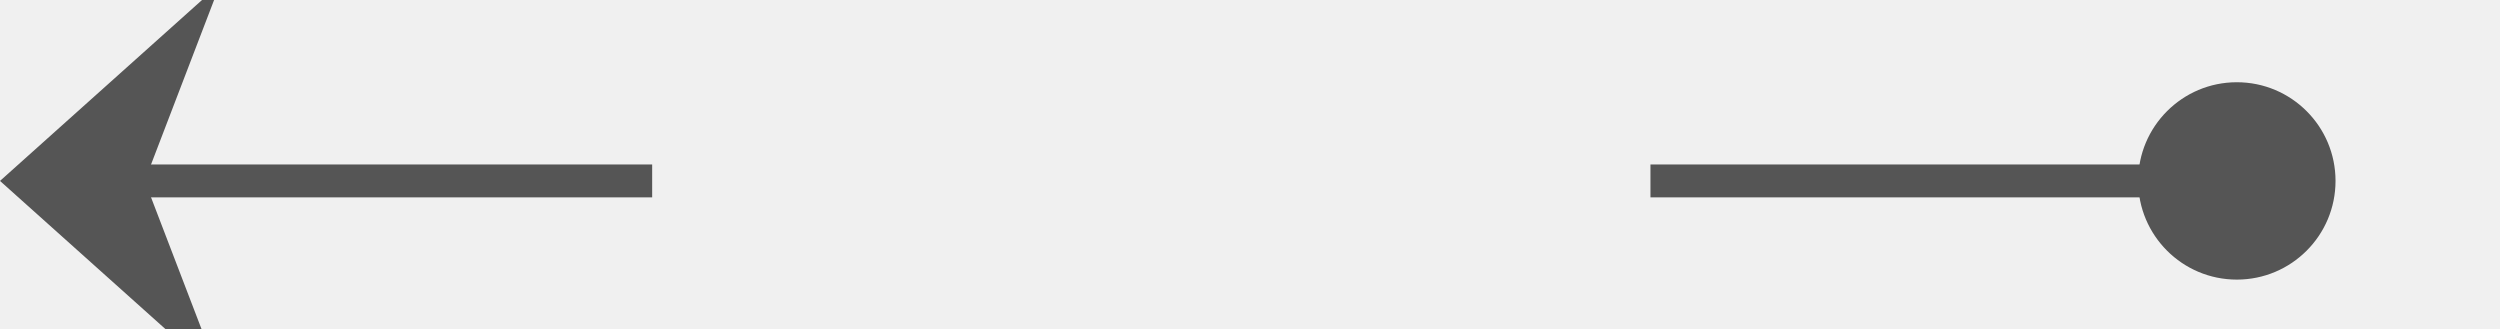
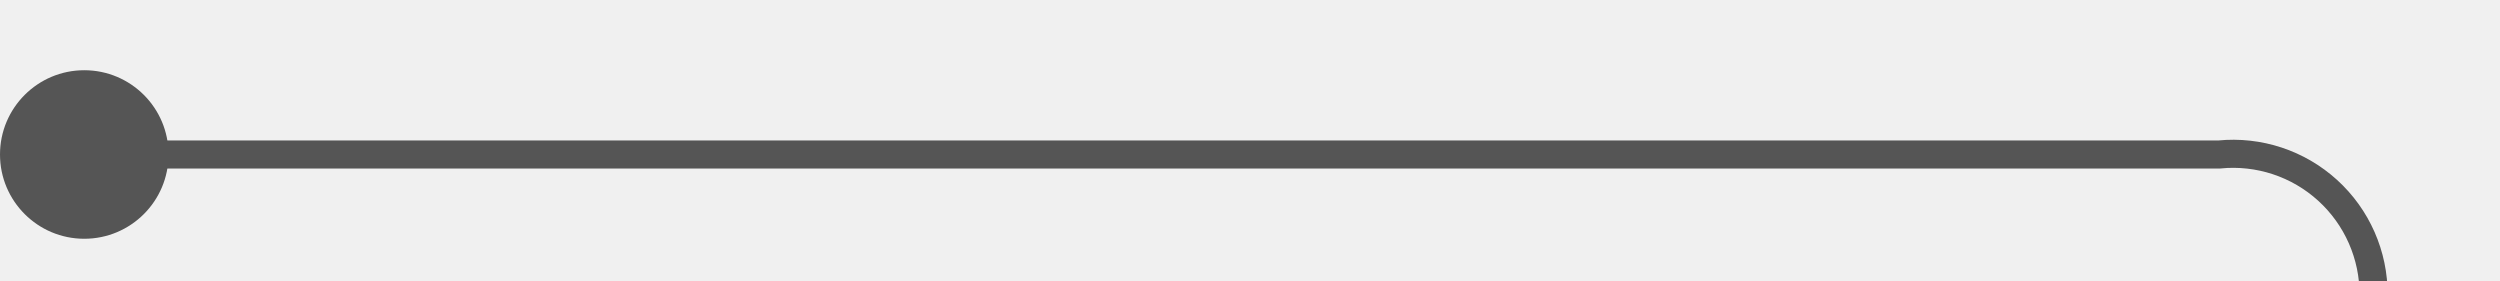
- <svg xmlns="http://www.w3.org/2000/svg" version="1.1" width="76px" height="10px" preserveAspectRatio="xMinYMid meet" viewBox="1239 325  76 8">
-   <defs>
-     <mask fill="white" id="clip294">
-       <path d="M 1258.826 315  L 1289.174 315  L 1289.174 343  L 1258.826 343  Z M 1223 313  L 1319 313  L 1319 345  L 1223 345  Z " fill-rule="evenodd" />
-     </mask>
-   </defs>
-   <path d="M 1258.826 329.5  L 1240 329.5  M 1289.174 329.5  L 1309 329.5  " stroke-width="1" stroke="#555555" fill="none" />
-   <path d="M 1307 326.5  A 3 3 0 0 0 1304 329.5 A 3 3 0 0 0 1307 332.5 A 3 3 0 0 0 1310 329.5 A 3 3 0 0 0 1307 326.5 Z M 1245.7 323.5  L 1239 329.5  L 1245.7 335.5  L 1243.4 329.5  L 1245.7 323.5  Z " fill-rule="nonzero" fill="#555555" stroke="none" mask="url(#clip294)" />
+ <svg xmlns="http://www.w3.org/2000/svg" version="1.1" width="89px" height="10px" preserveAspectRatio="xMinYMid meet" viewBox="1276 204  89 8">
+   <path d="M 1277 208.5  L 1355 208.5  A 5 5 0 0 1 1360.5 213.5 L 1360.5 298  " stroke-width="1" stroke="#555555" fill="none" />
+   <path d="M 1279 205.5  A 3 3 0 0 0 1276 208.5 A 3 3 0 0 0 1279 211.5 A 3 3 0 0 0 1282 208.5 A 3 3 0 0 0 1279 205.5 Z M 1354.5 292.3  L 1360.5 299  L 1366.5 292.3  L 1360.5 294.6  L 1354.5 292.3  Z " fill-rule="nonzero" fill="#555555" stroke="none" />
</svg>
